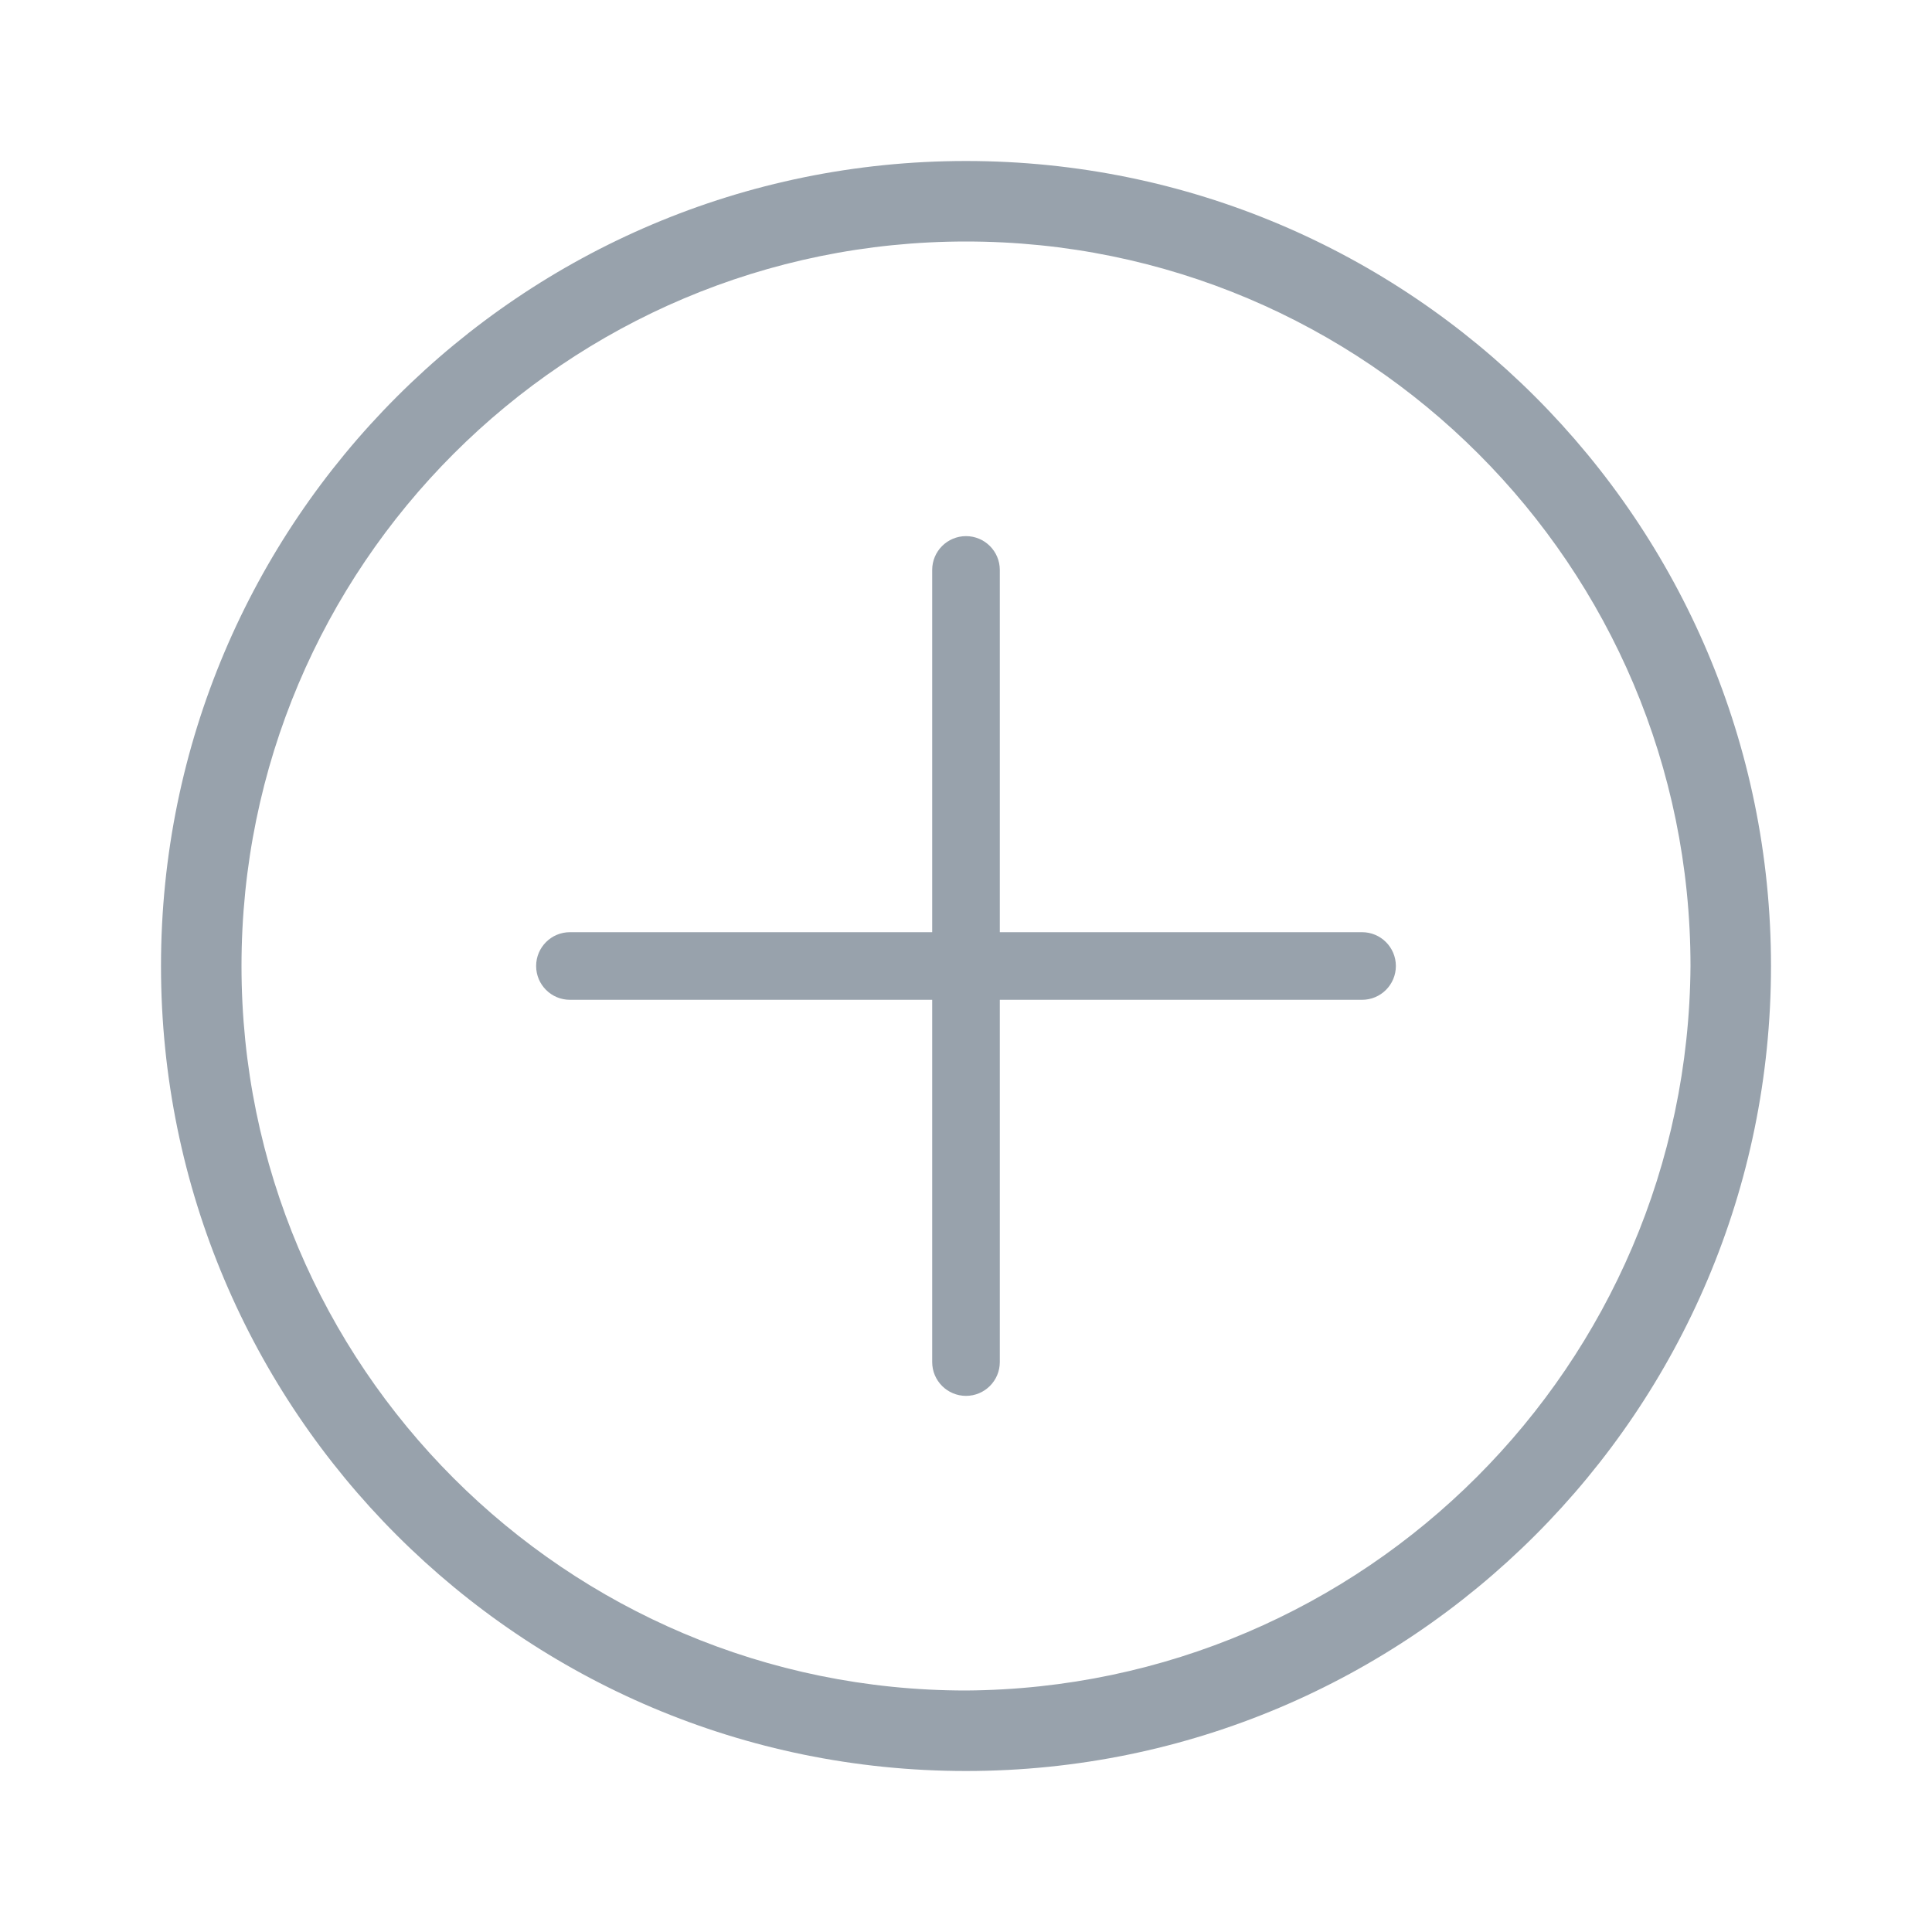
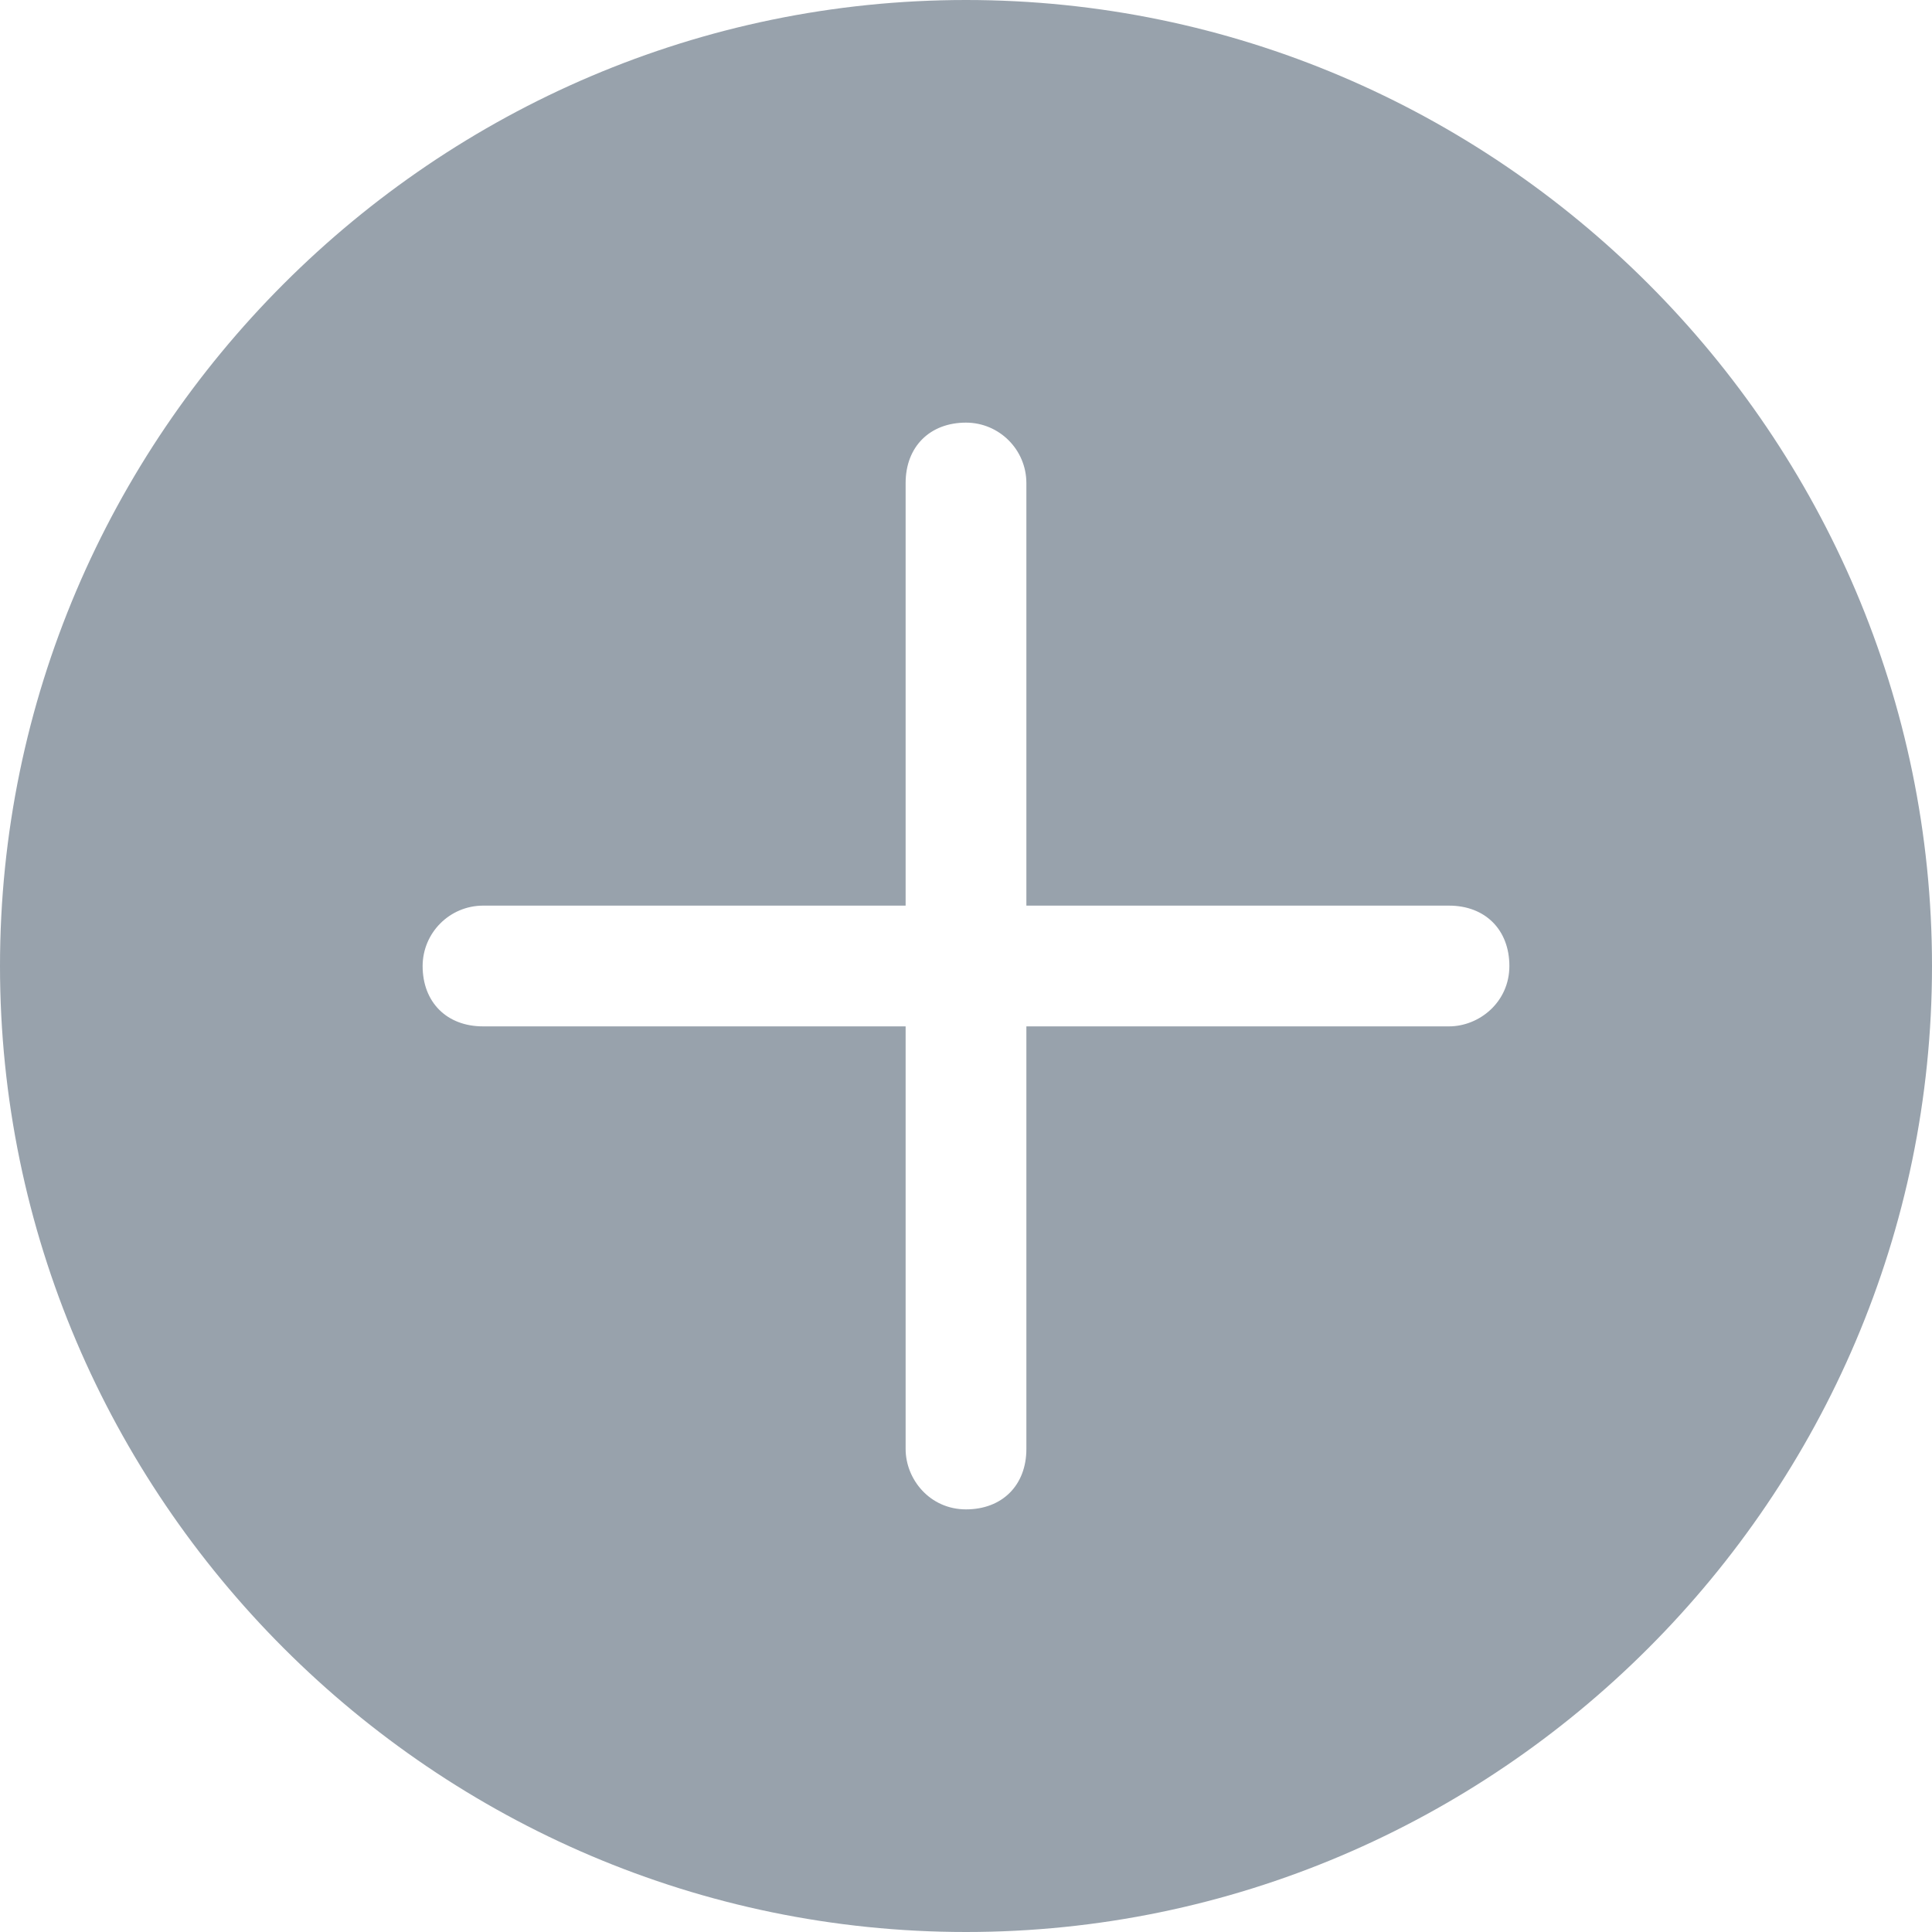
- <svg xmlns="http://www.w3.org/2000/svg" t="1504080838748" class="icon" style="" viewBox="0 0 1024 1024" version="1.1" p-id="5515" width="200" height="200">
+ <svg xmlns="http://www.w3.org/2000/svg" t="1506481424455" class="icon" style="" viewBox="0 0 1024 1024" version="1.1" p-id="5626" width="32" height="32">
  <defs>
    <style type="text/css" />
  </defs>
-   <path d="M721.92 494.08h-192v-192a17.92 17.92 0 0 0-35.84 0v192h-192a17.92 17.92 0 0 0 0 35.84h192v192a17.92 17.92 0 0 0 35.84 0v-192h192a17.92 17.92 0 0 0 0-35.84z" fill="#98A2AC" p-id="5516" />
-   <path d="M512 85.333a426.667 426.667 0 1 0 426.667 426.667A426.667 426.667 0 0 0 512 85.333z m0 810.667a384 384 0 1 1 384-384 386.56 386.56 0 0 1-384 384z" fill="#98A2AC" p-id="5517" />
+   <path d="M512 1024C230.4 1024 0 793.6 0 512S230.4 0 512 0s512 230.4 512 512-230.4 512-512 512zM480 480H256a32.102 32.102 0 0 0-32 32c0 19.2 12.8 32 32 32h224V768c0 16.026 12.8 32 32 32s32-12.8 32-32v-224H768c15.974 0 32-12.8 32-32s-12.8-32-32-32h-224V256A32.051 32.051 0 0 0 512 224c-19.2 0-32 12.8-32 32v224z" fill="#98A2AC" p-id="5627" />
</svg>
